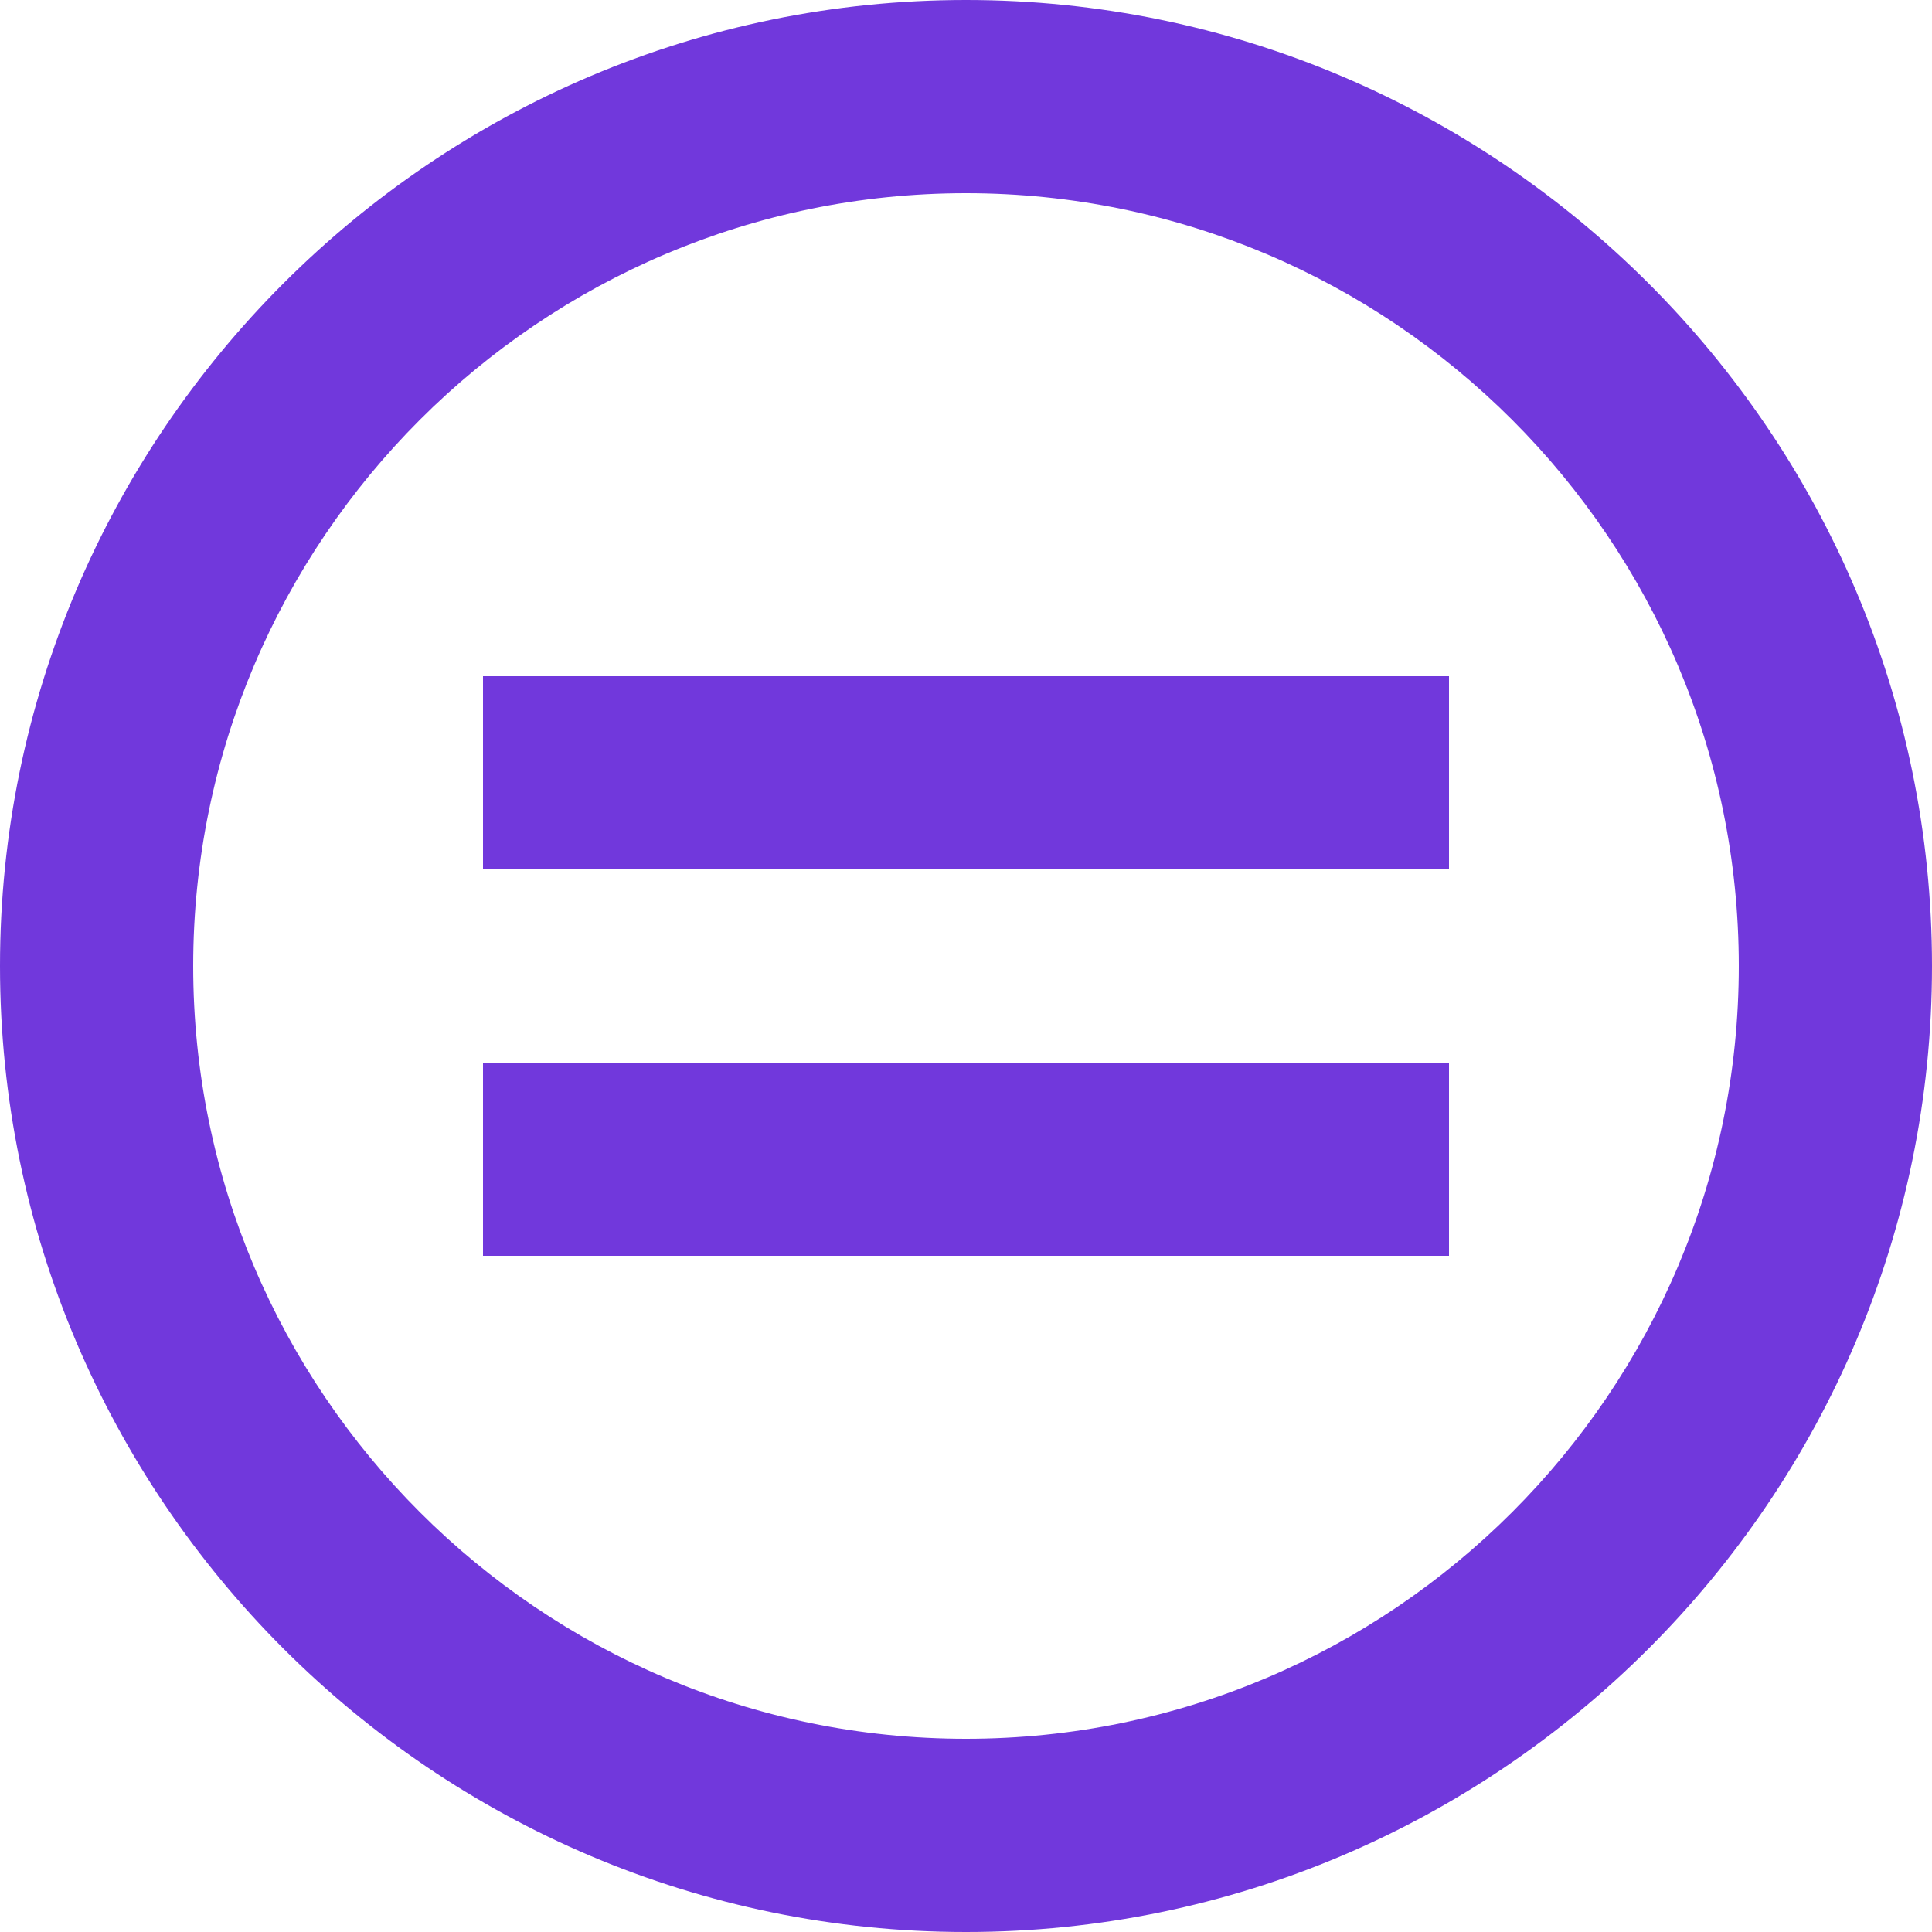
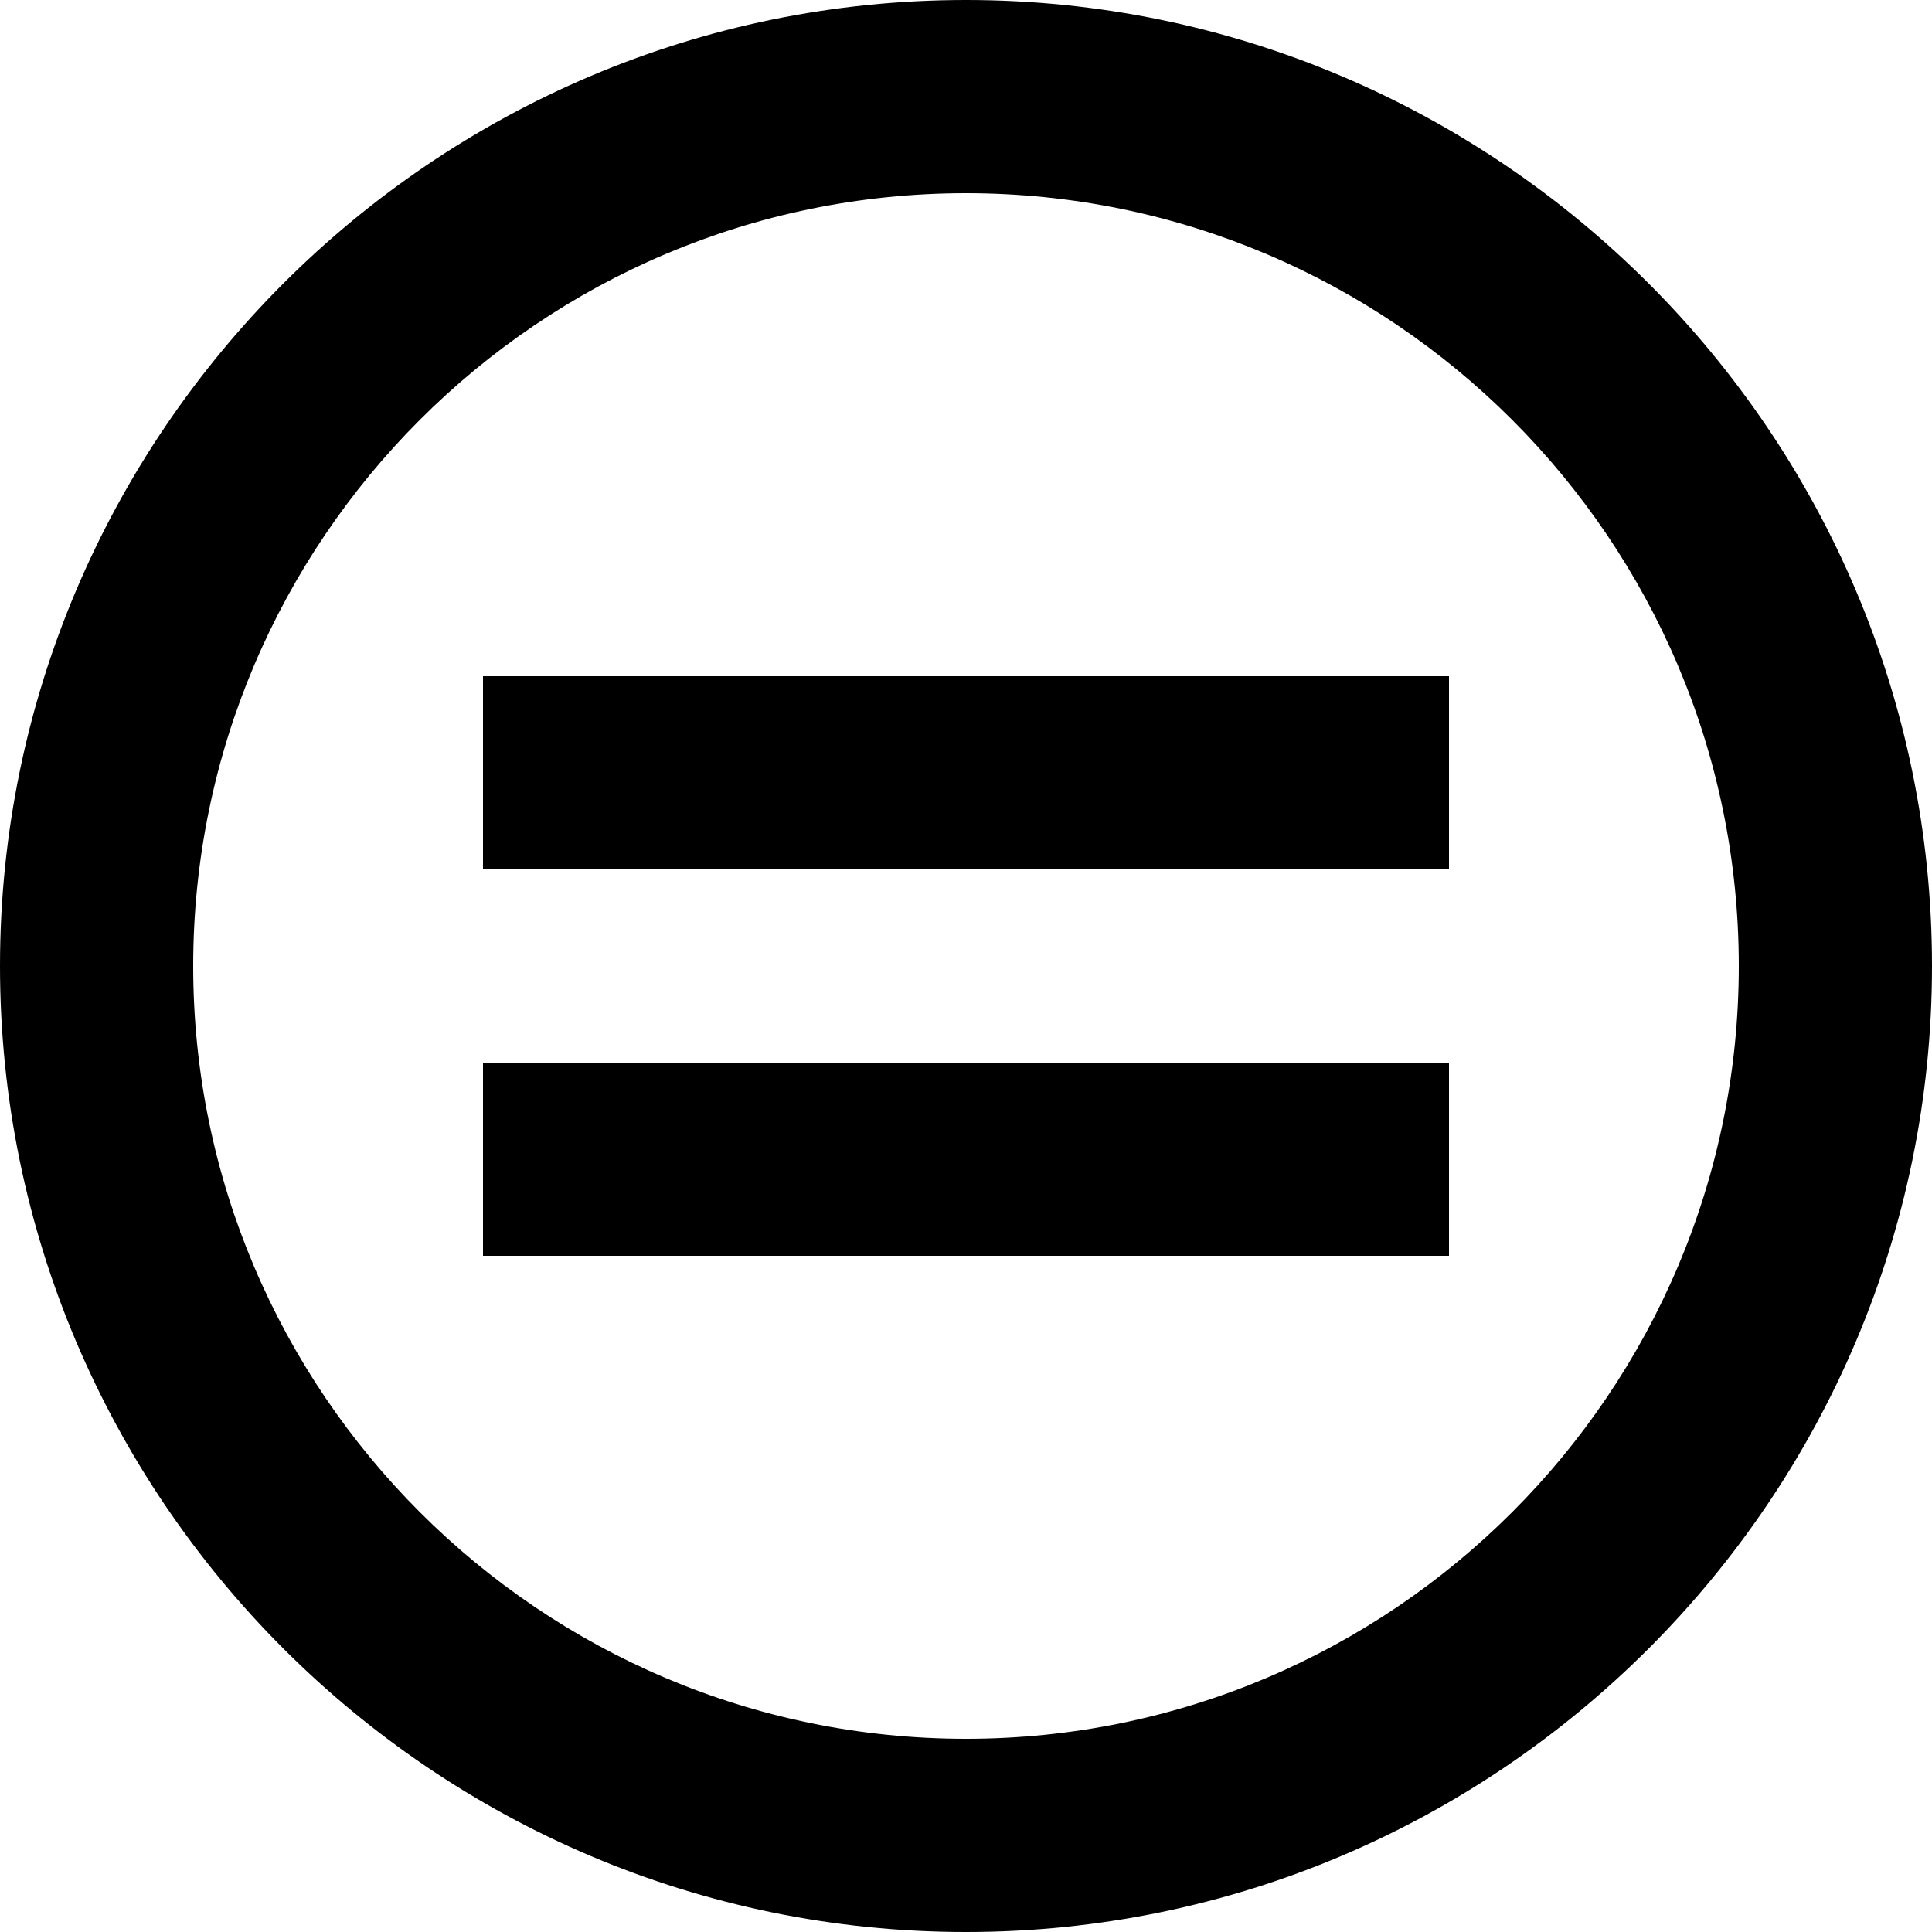
- <svg xmlns="http://www.w3.org/2000/svg" fill="#7138DC" transform="" id="injected-svg" viewBox="2 2 20 20">
+ <svg xmlns="http://www.w3.org/2000/svg" fill="currentColor" transform="" id="injected-svg" viewBox="2 2 20 20">
  <path d="M7 13h10v2H7z" />
  <path d="M12 2C6.49 2 2 6.49 2 12s4.49 10 10 10 10-4.49 10-10S17.51 2 12 2m0 18c-4.41 0-8-3.59-8-8s3.59-8 8-8 8 3.59 8 8-3.59 8-8 8" />
  <path d="M7 9h10v2H7z" />
</svg>
